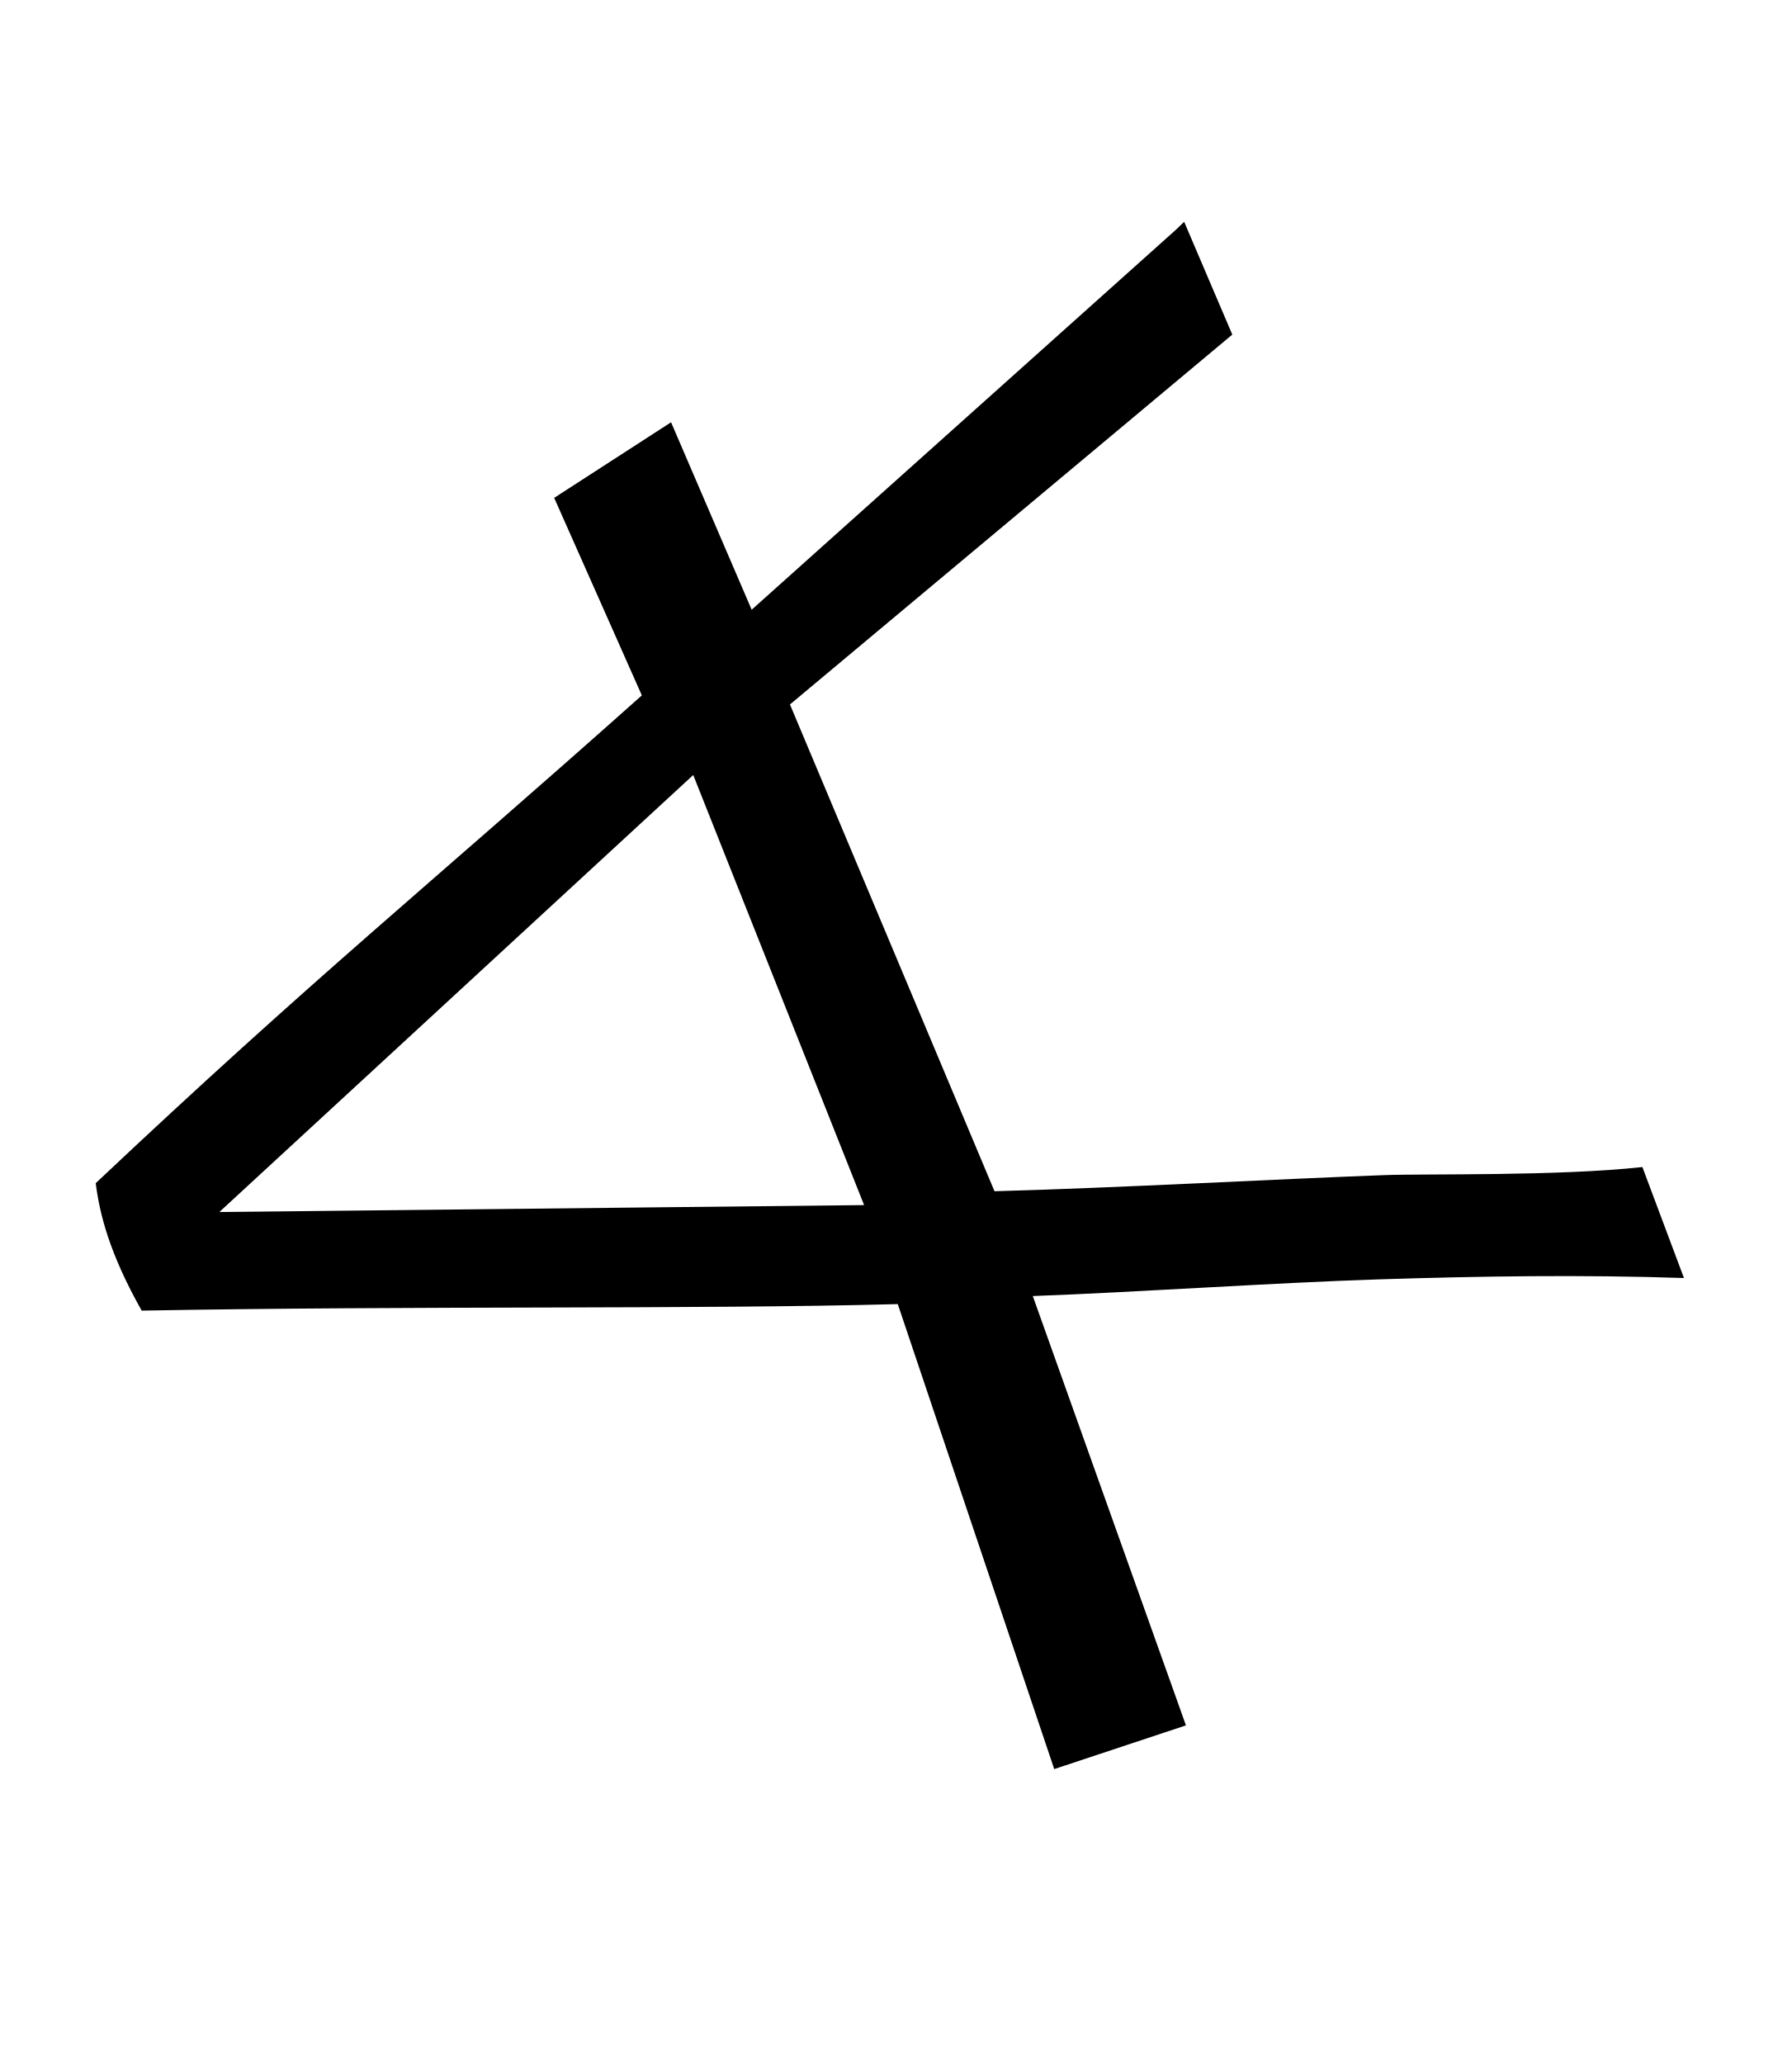
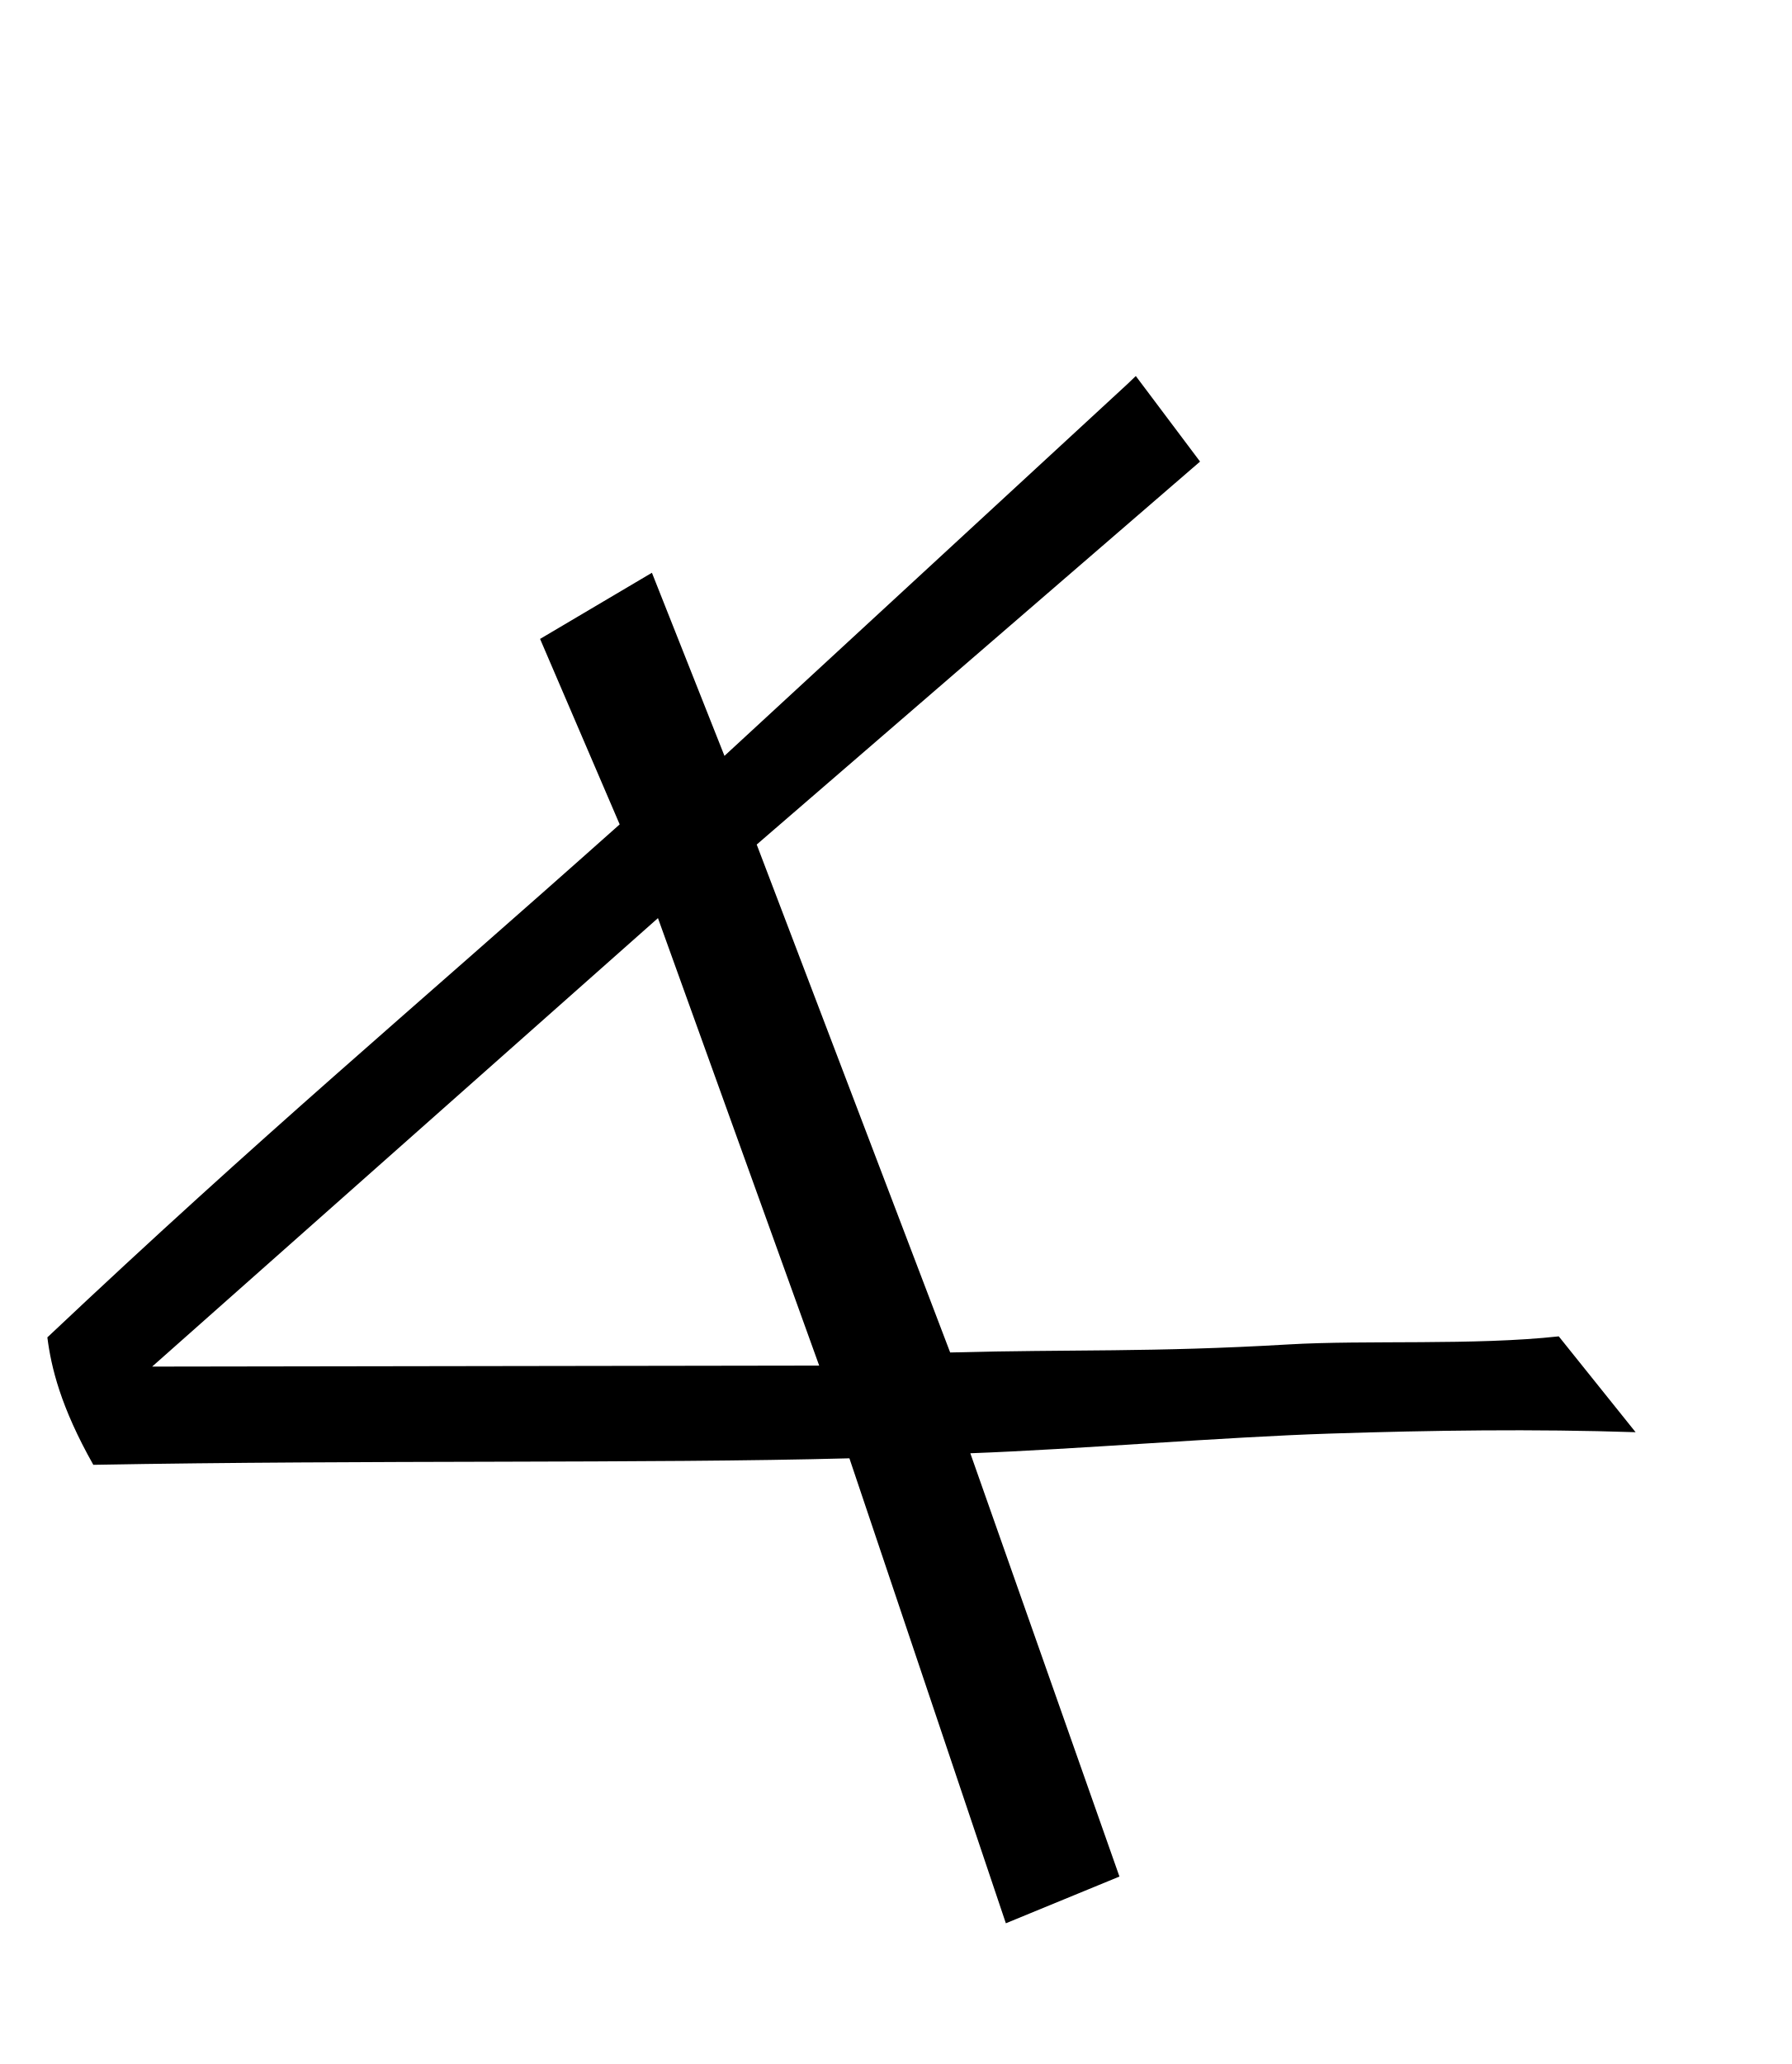
<svg xmlns="http://www.w3.org/2000/svg" version="1.1" viewBox="-10 0 1778 2048">
-   <path fill="currentColor" d="M881 1294c-199.281 5.364 -477.437 1.501 -750.381 6.461c-32.497 -57.571 -41.835 -96.746 -45.619 -126.461c216.489 -204.161 327.44 -292.744 542 -484l-87 -196l116 -75l80 186l421 -377l8.24 -7.894l47.76 111.894v0l-439 367l203 483 c120.212 -3.243 279 -12 387 -16c40.172 -1.488 172.718 1.178 256 -8l41.262 110.102c-101.104 -3.356 -202.186 -1.891 -303.25 1.368c-104.684 3.375 -238.352 12.674 -343.012 16.53l152 426l-130.727 43.367zM678 769l-470.304 433.622 l639.89 -6.864z" />
+   <path fill="currentColor" d="M833 1447c-199.281 5.364 -477.437 1.501 -750.381 6.461c-32.497 -57.571 -41.835 -96.746 -45.619 -126.461c216.489 -204.161 353.44 -317.744 568 -509l-79 -184.036l111 -65.638l72 181.674l400 -369l8.24 -7.894l63.76 84.894v0l-440 380 l192 504c120.212 -3.243 200 0 336 -8c76.288 -4.487 184.718 1.178 268 -8l76.262 95.102c-101.104 -3.356 -202.186 -1.891 -303.25 1.368c-104.684 3.375 -252.352 15.674 -357.012 19.53l148 420l-112.727 46.367zM643 911l-502 445l662 -1z" />
</svg>
